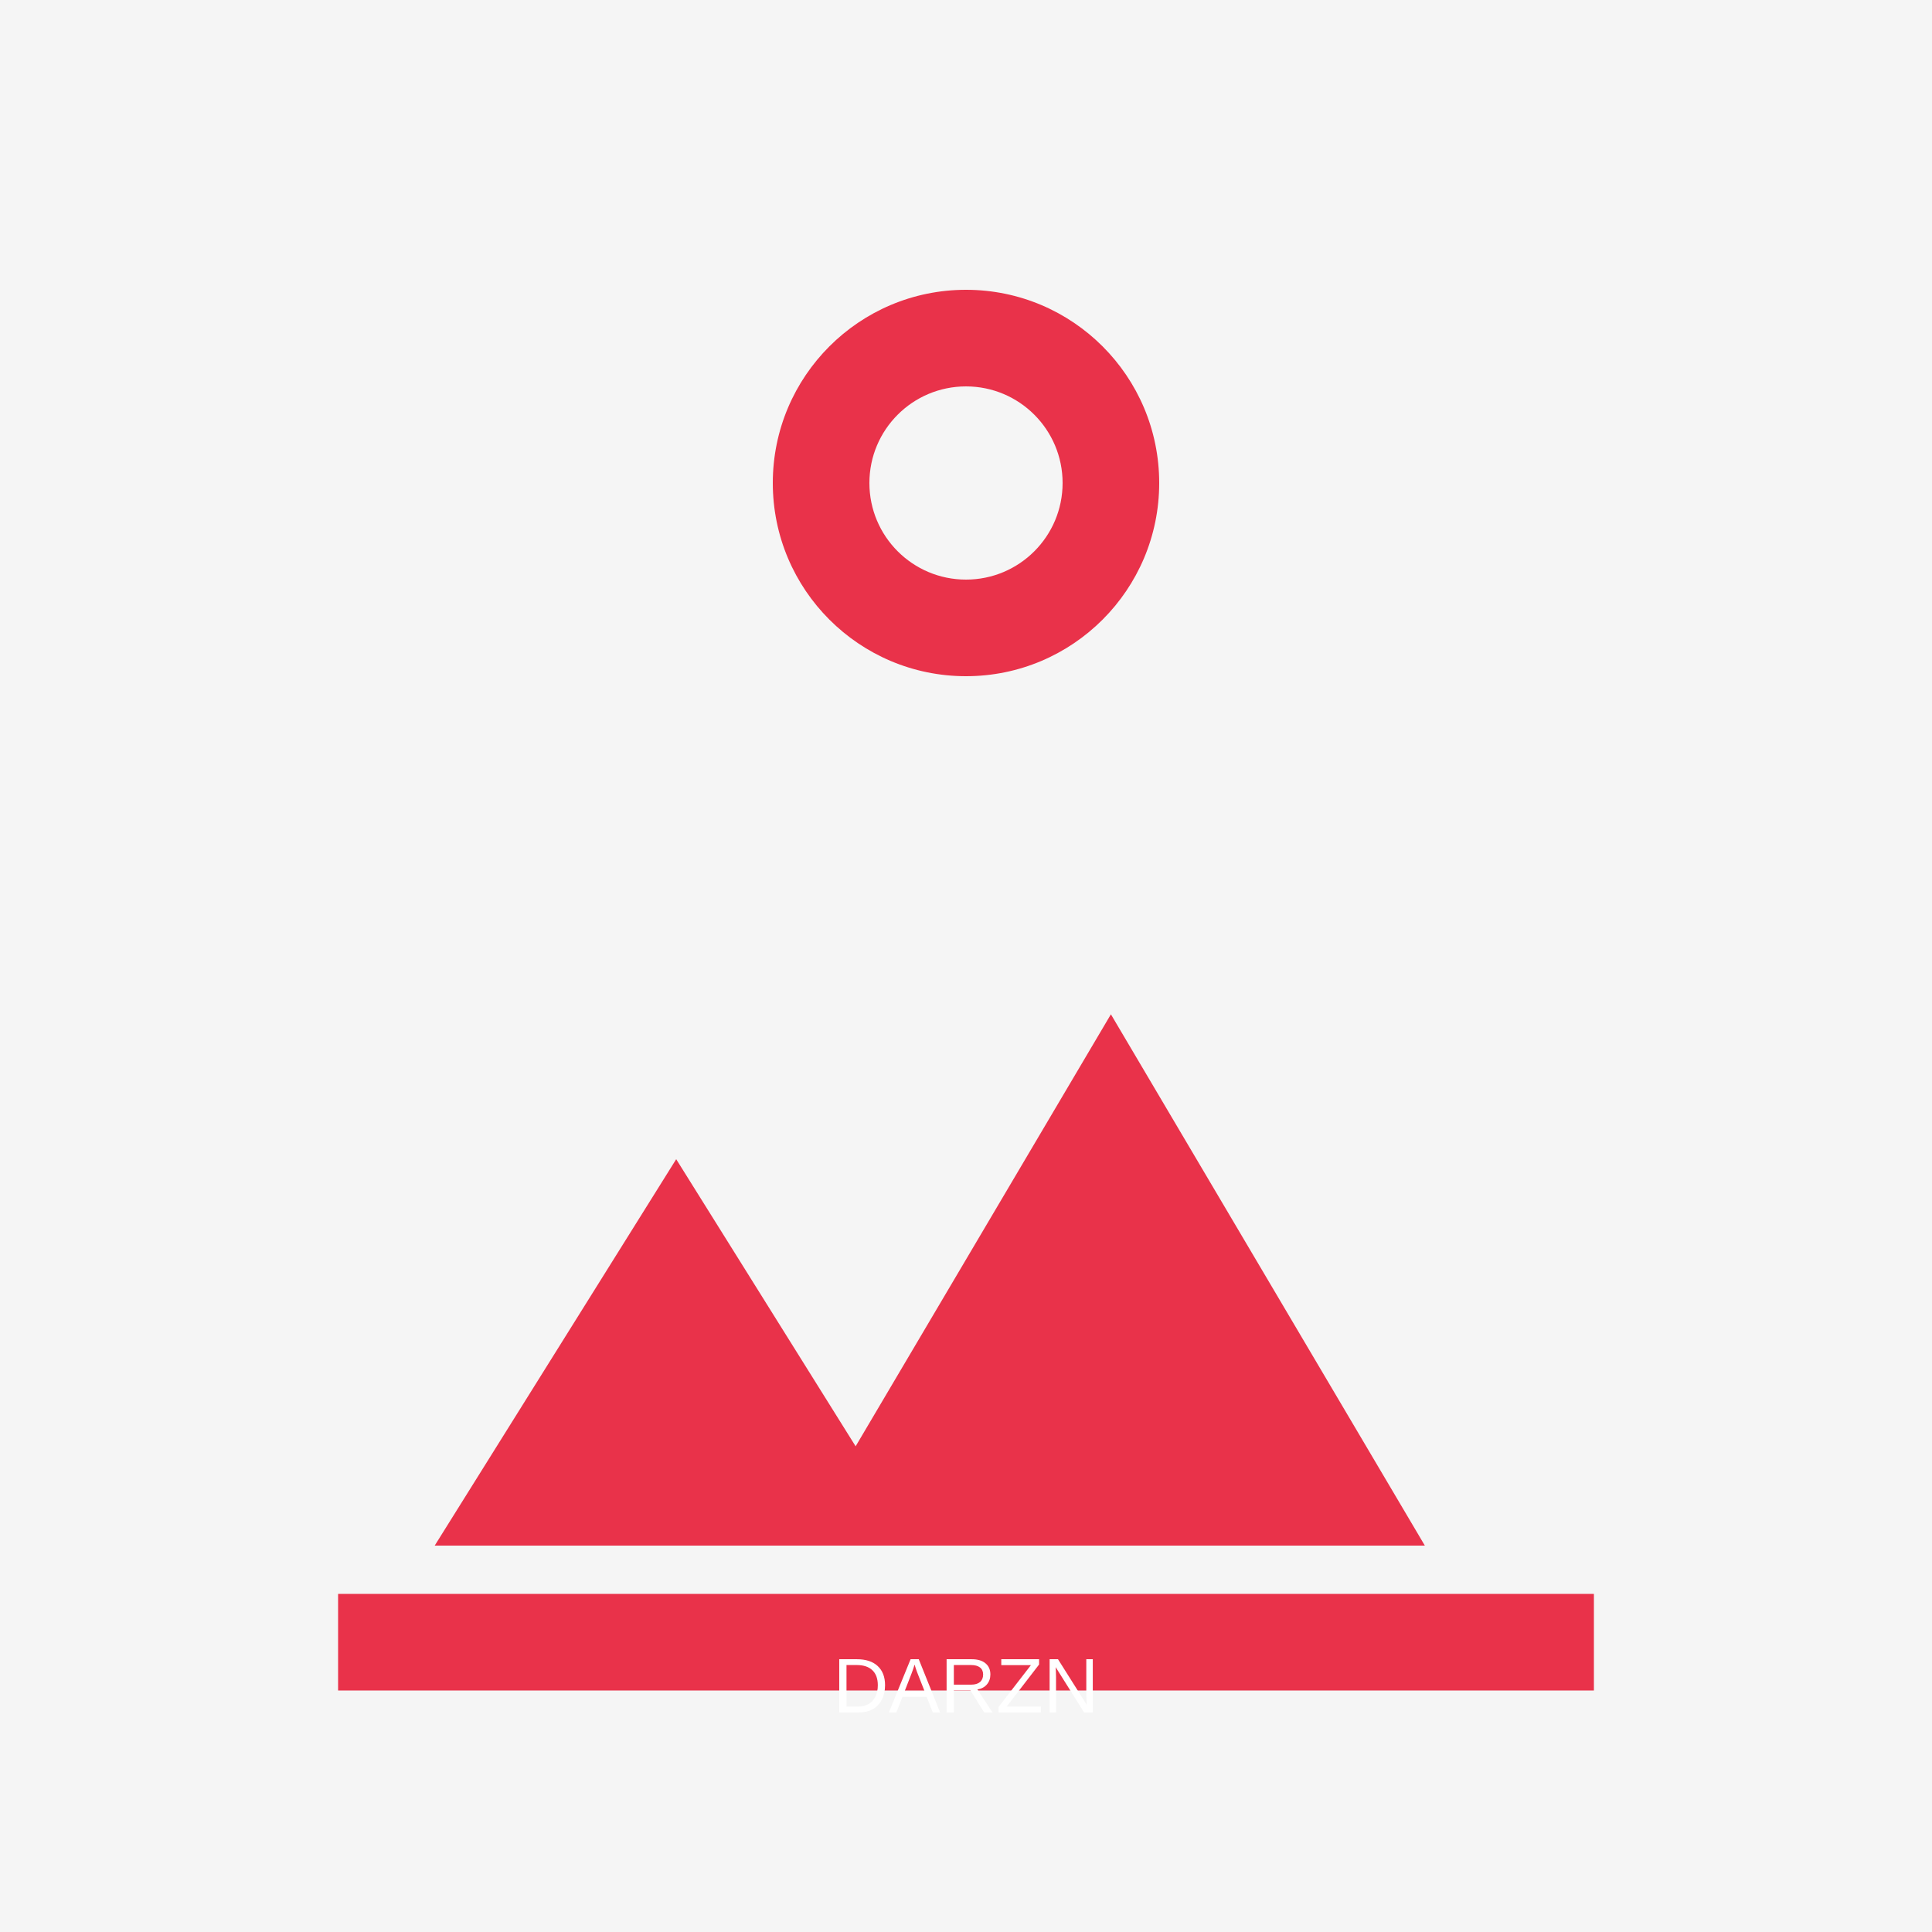
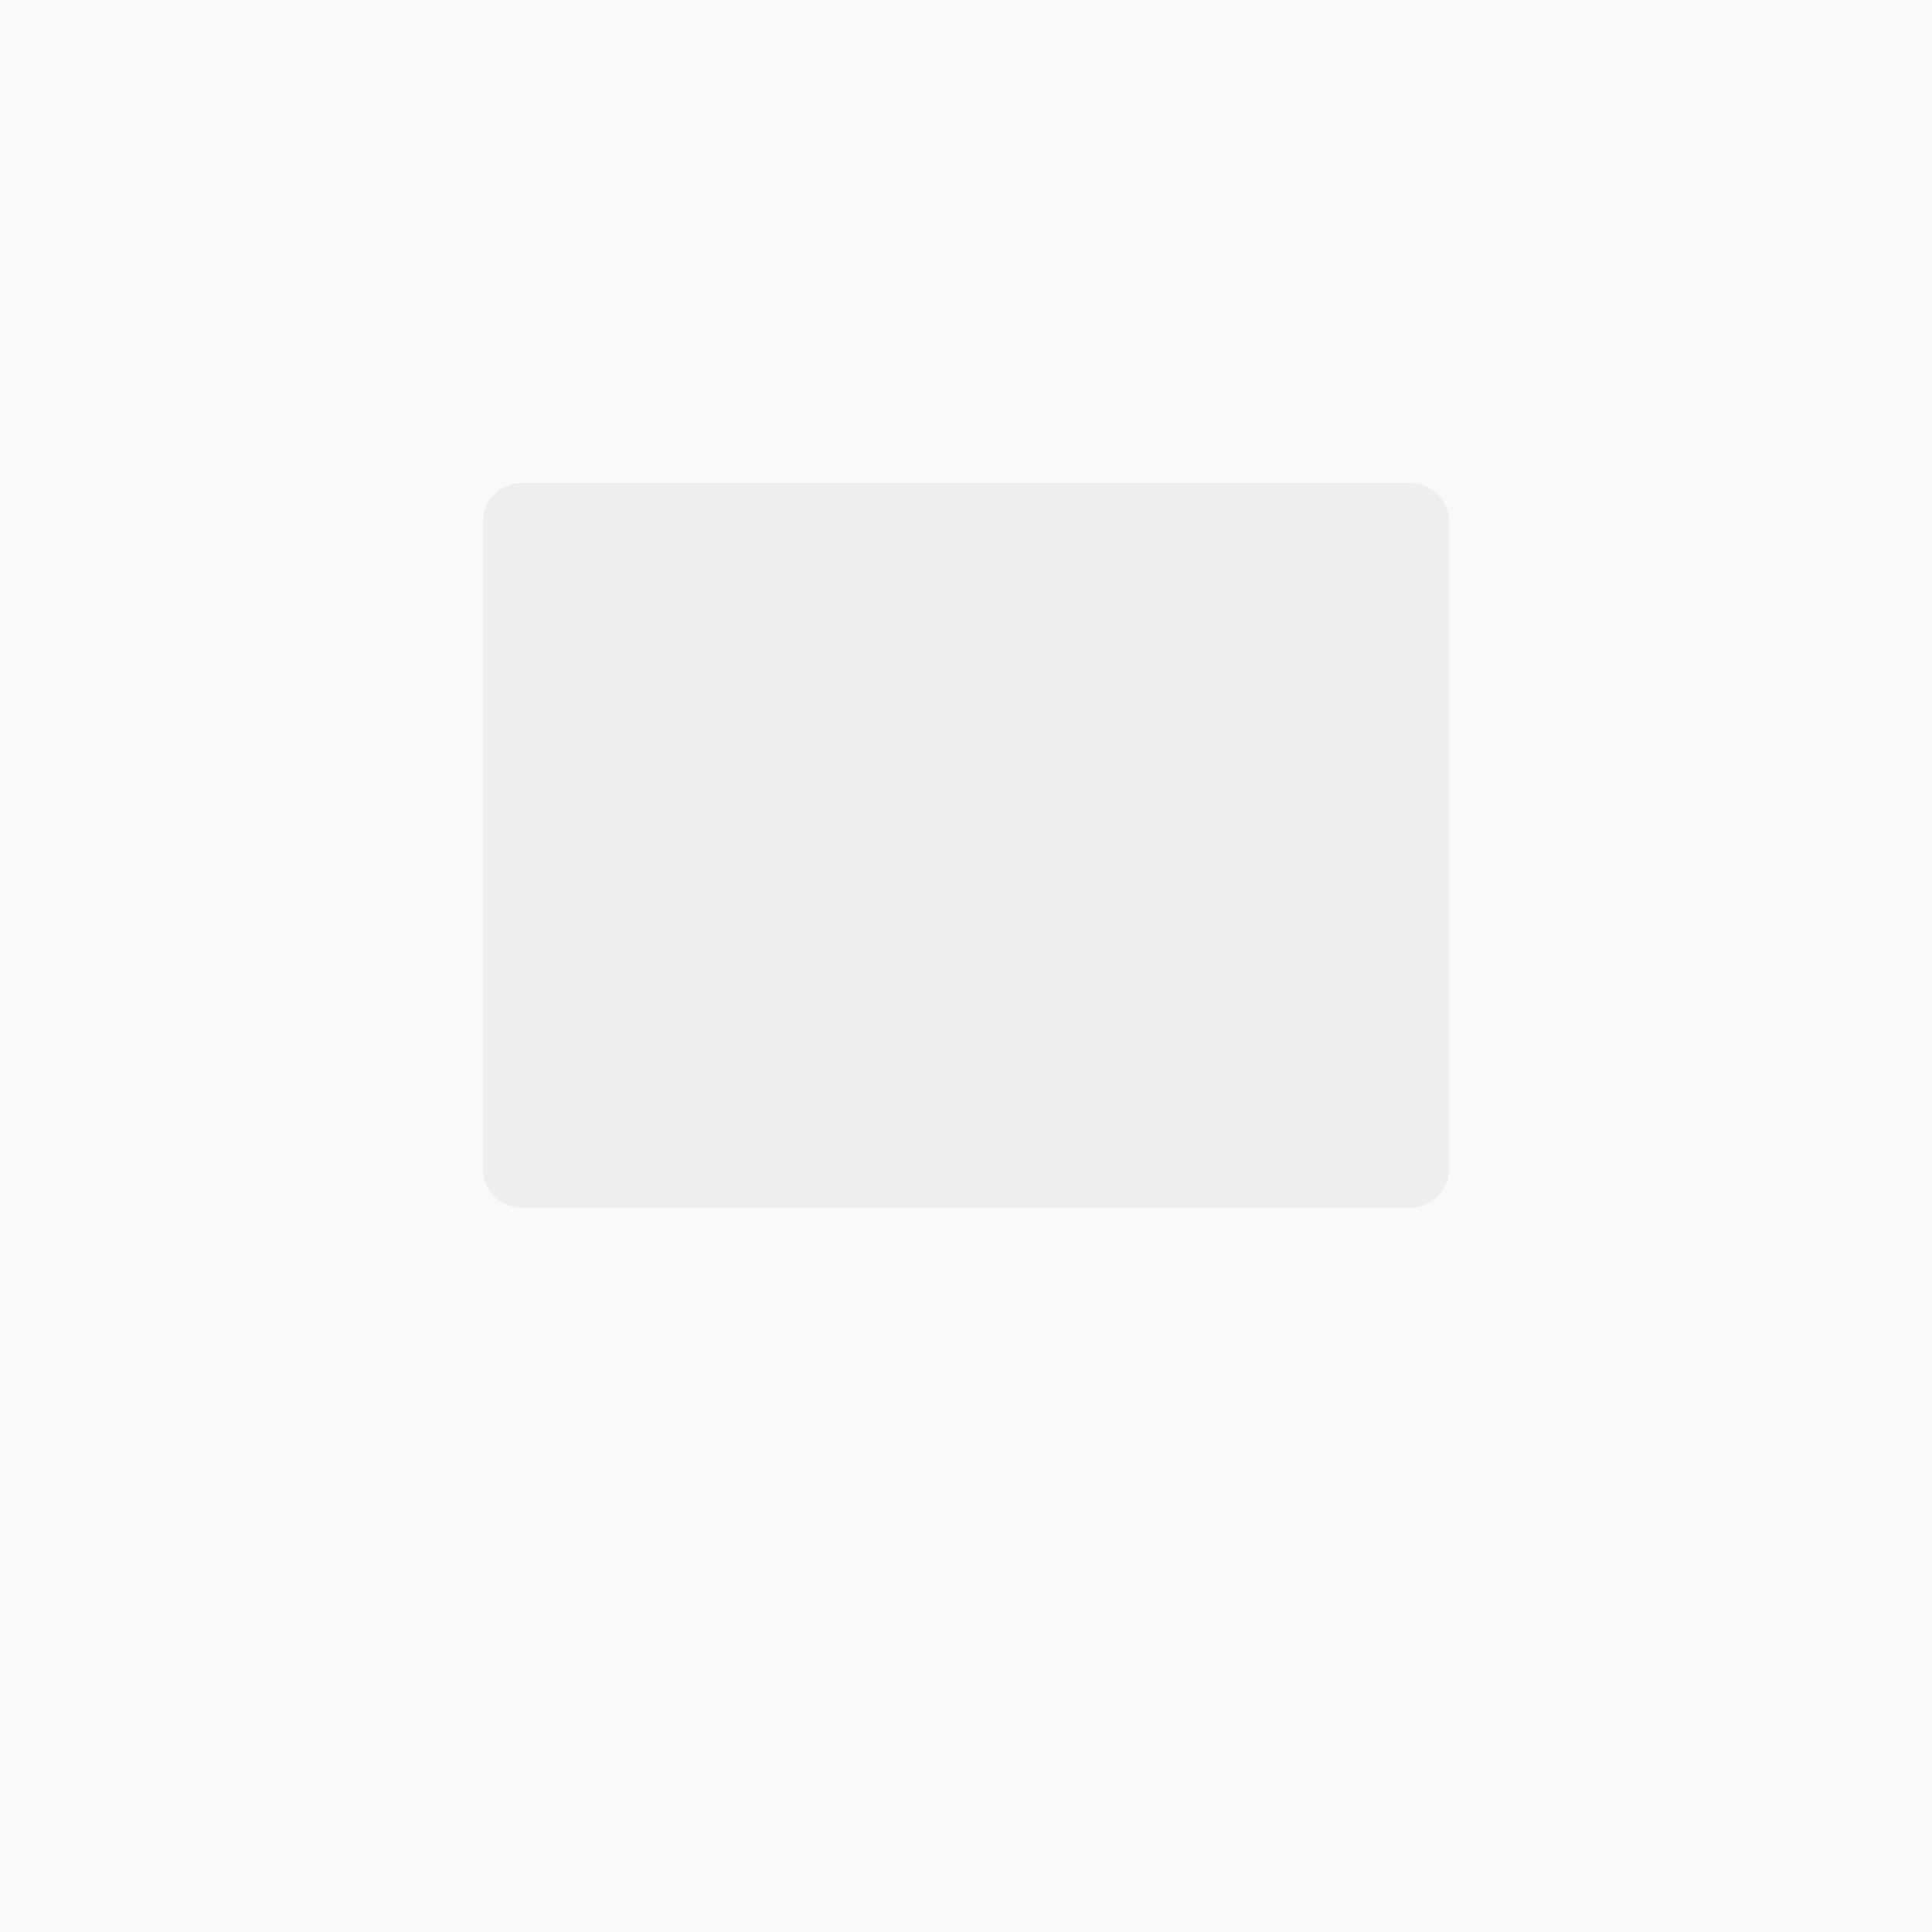
- <svg xmlns="http://www.w3.org/2000/svg" width="400" height="400" viewBox="0 0 400 400">
-   <rect width="400" height="400" fill="#f5f5f5" />
-   <path d="M200,120 C211.046,120 220,111.046 220,100 C220,88.954 211.046,80 200,80 C188.954,80 180,88.954 180,100 C180,111.046 188.954,120 200,120 Z M200,140 C177.909,140 160,122.091 160,100 C160,77.909 177.909,60 200,60 C222.091,60 240,77.909 240,100 C240,122.091 222.091,140 200,140 Z" fill="#E9324A" />
-   <path d="M230,210 L295,320 L165,320 L230,210 Z" fill="#E9324A" />
-   <path d="M90,320 L140,240 L190,320 L90,320 Z" fill="#E9324A" />
-   <rect x="70" y="330" width="260" height="20" fill="#E9324A" />
-   <text x="200" y="350" font-family="Arial, sans-serif" font-size="16" fill="#FFFFFF" dominant-baseline="middle" text-anchor="middle">DARZN</text>
+ <svg xmlns="http://www.w3.org/2000/svg" width="400px" height="400px" viewBox="0 0 400 400" version="1.1">
+   <g stroke="none" stroke-width="1" fill="none" fill-rule="evenodd">
+     <rect fill="#F9F9F9" x="0" y="0" width="400" height="400" />
+     <g transform="translate(100, 100)" fill="#EEEEEE">
+       <rect x="0" y="0" width="200" height="150" rx="8" />
+       <path d="M80,75 L180,75 L130,25 L80,75 Z M40,130 L90,80 L50,40 L0,90 L0,142 C0,146.418 3.582,150 8,150 L192,150 C196.418,150 200,146.418 200,142 L200,115 L110,115 L40,130 Z" fill-rule="nonzero" />
+       <circle cx="35" cy="35" r="15" />
+     </g>
+   </g>
</svg>
